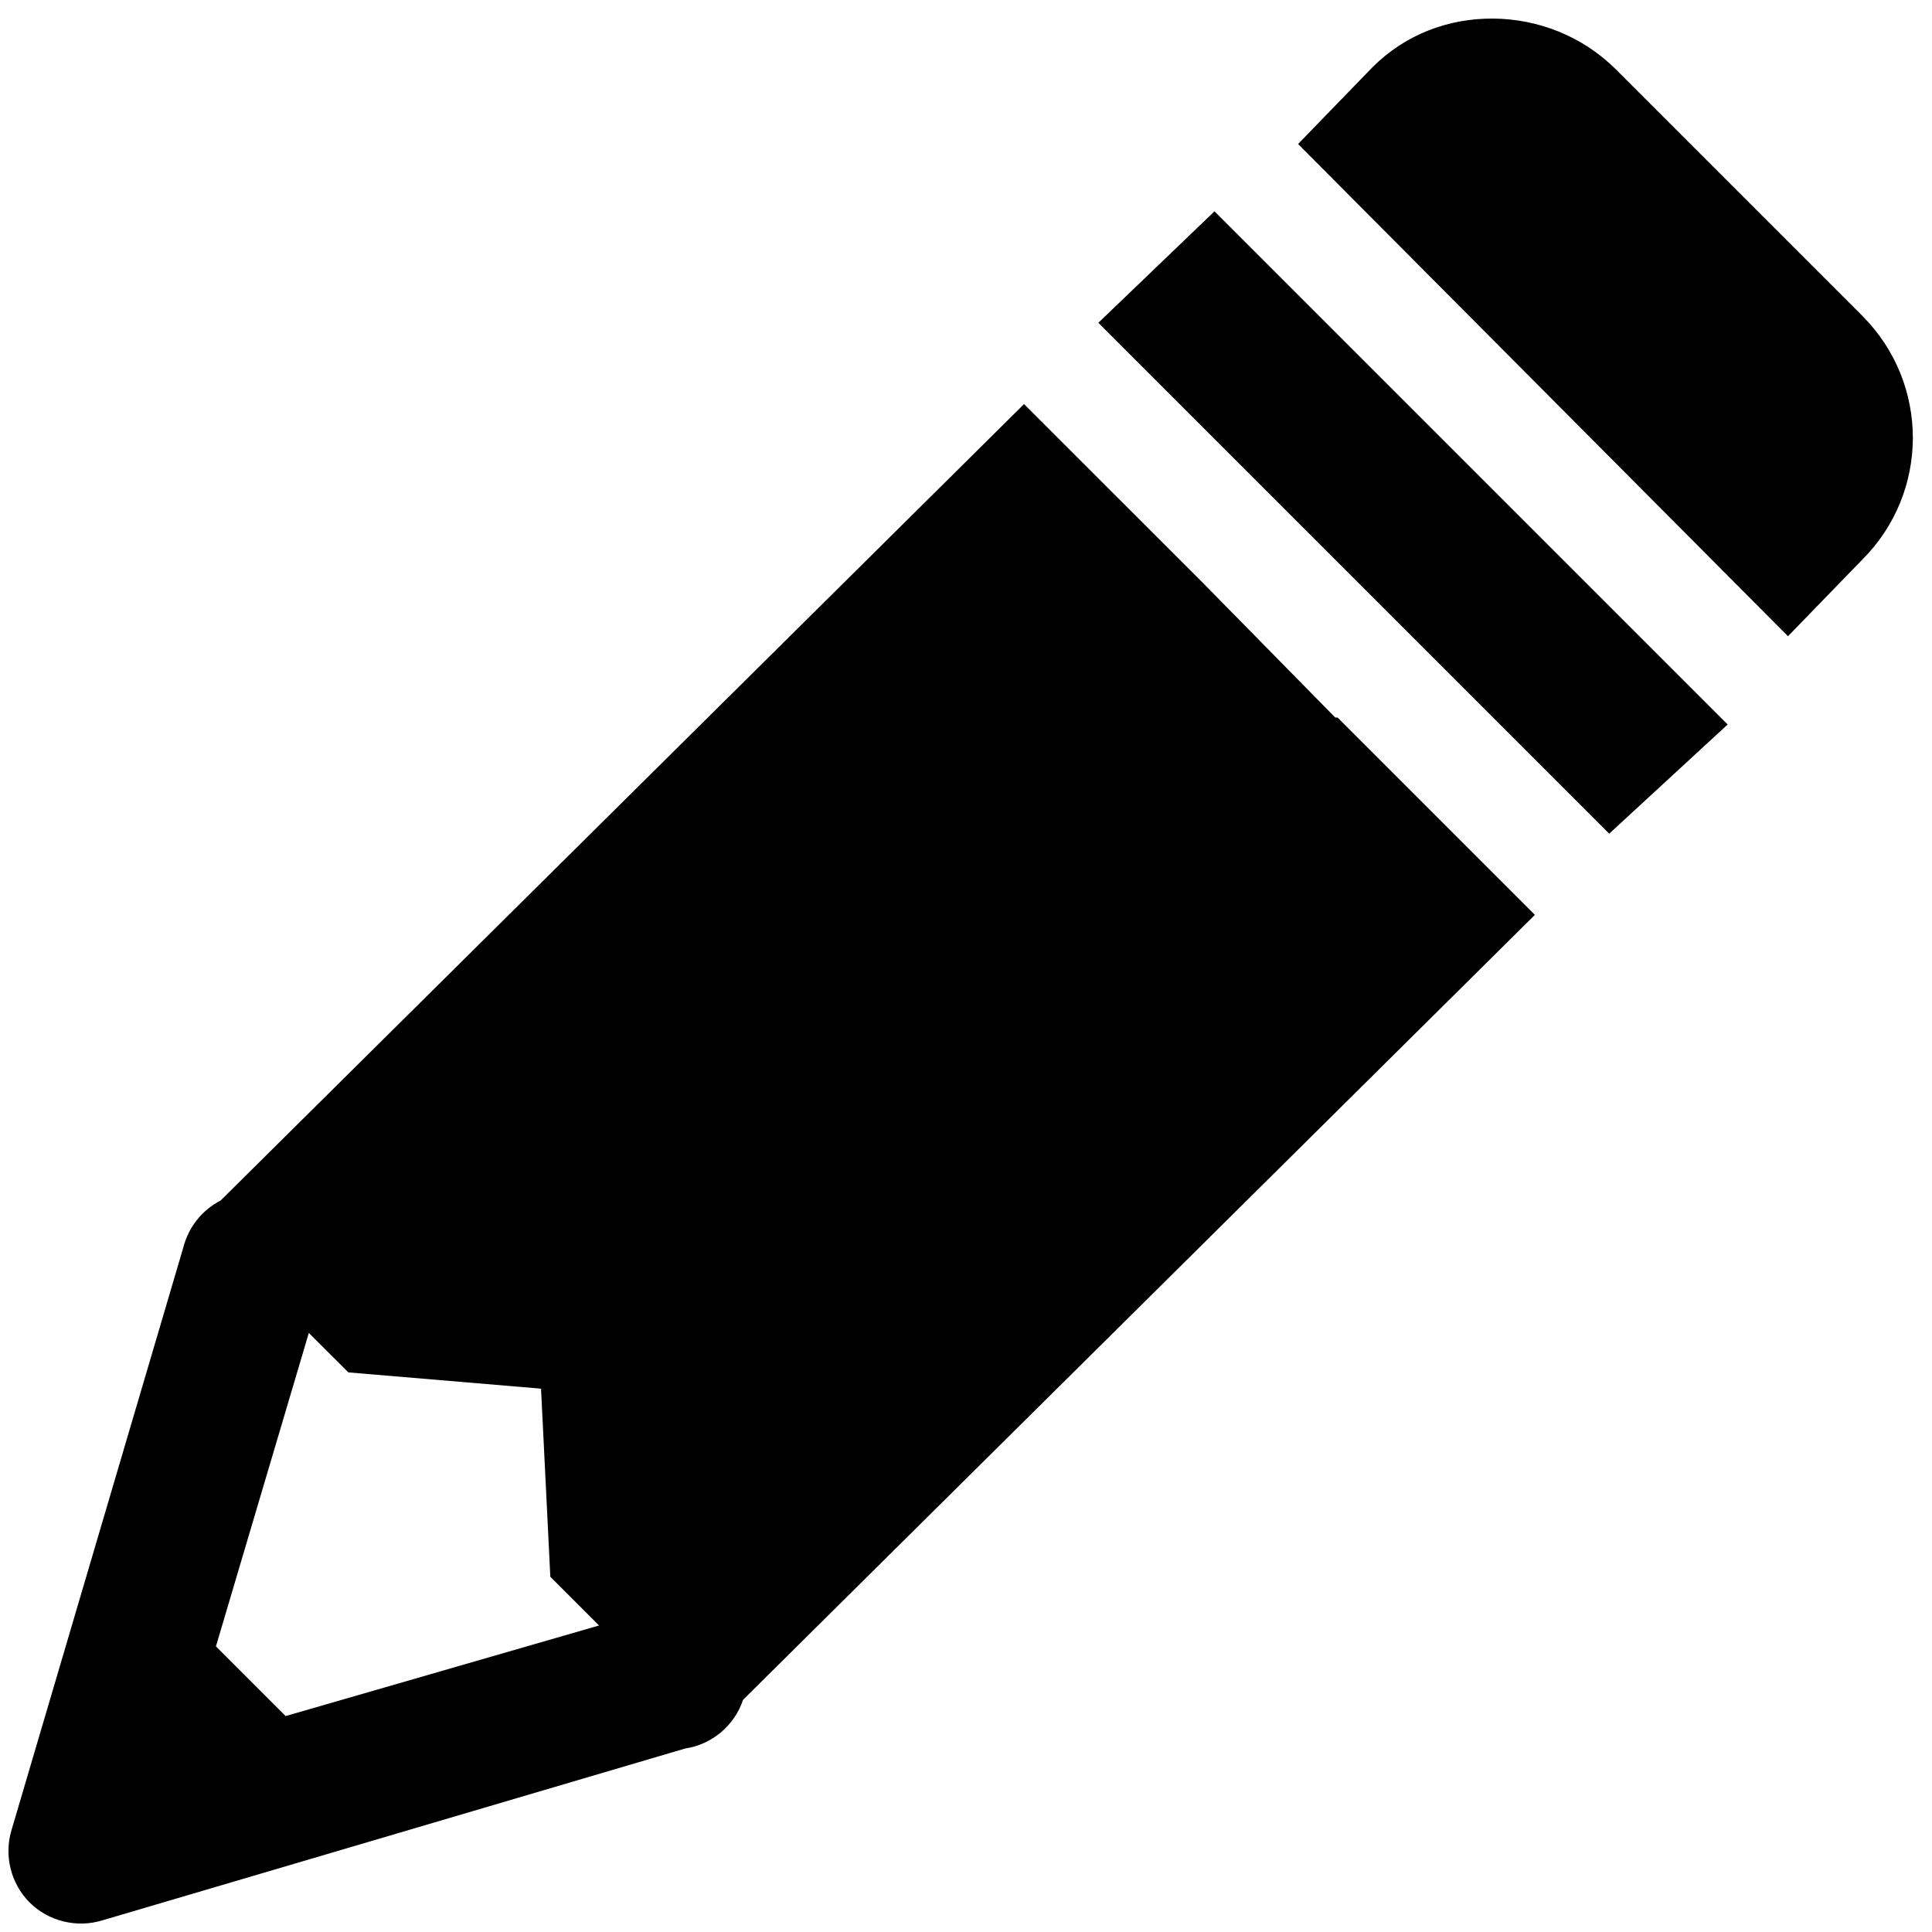
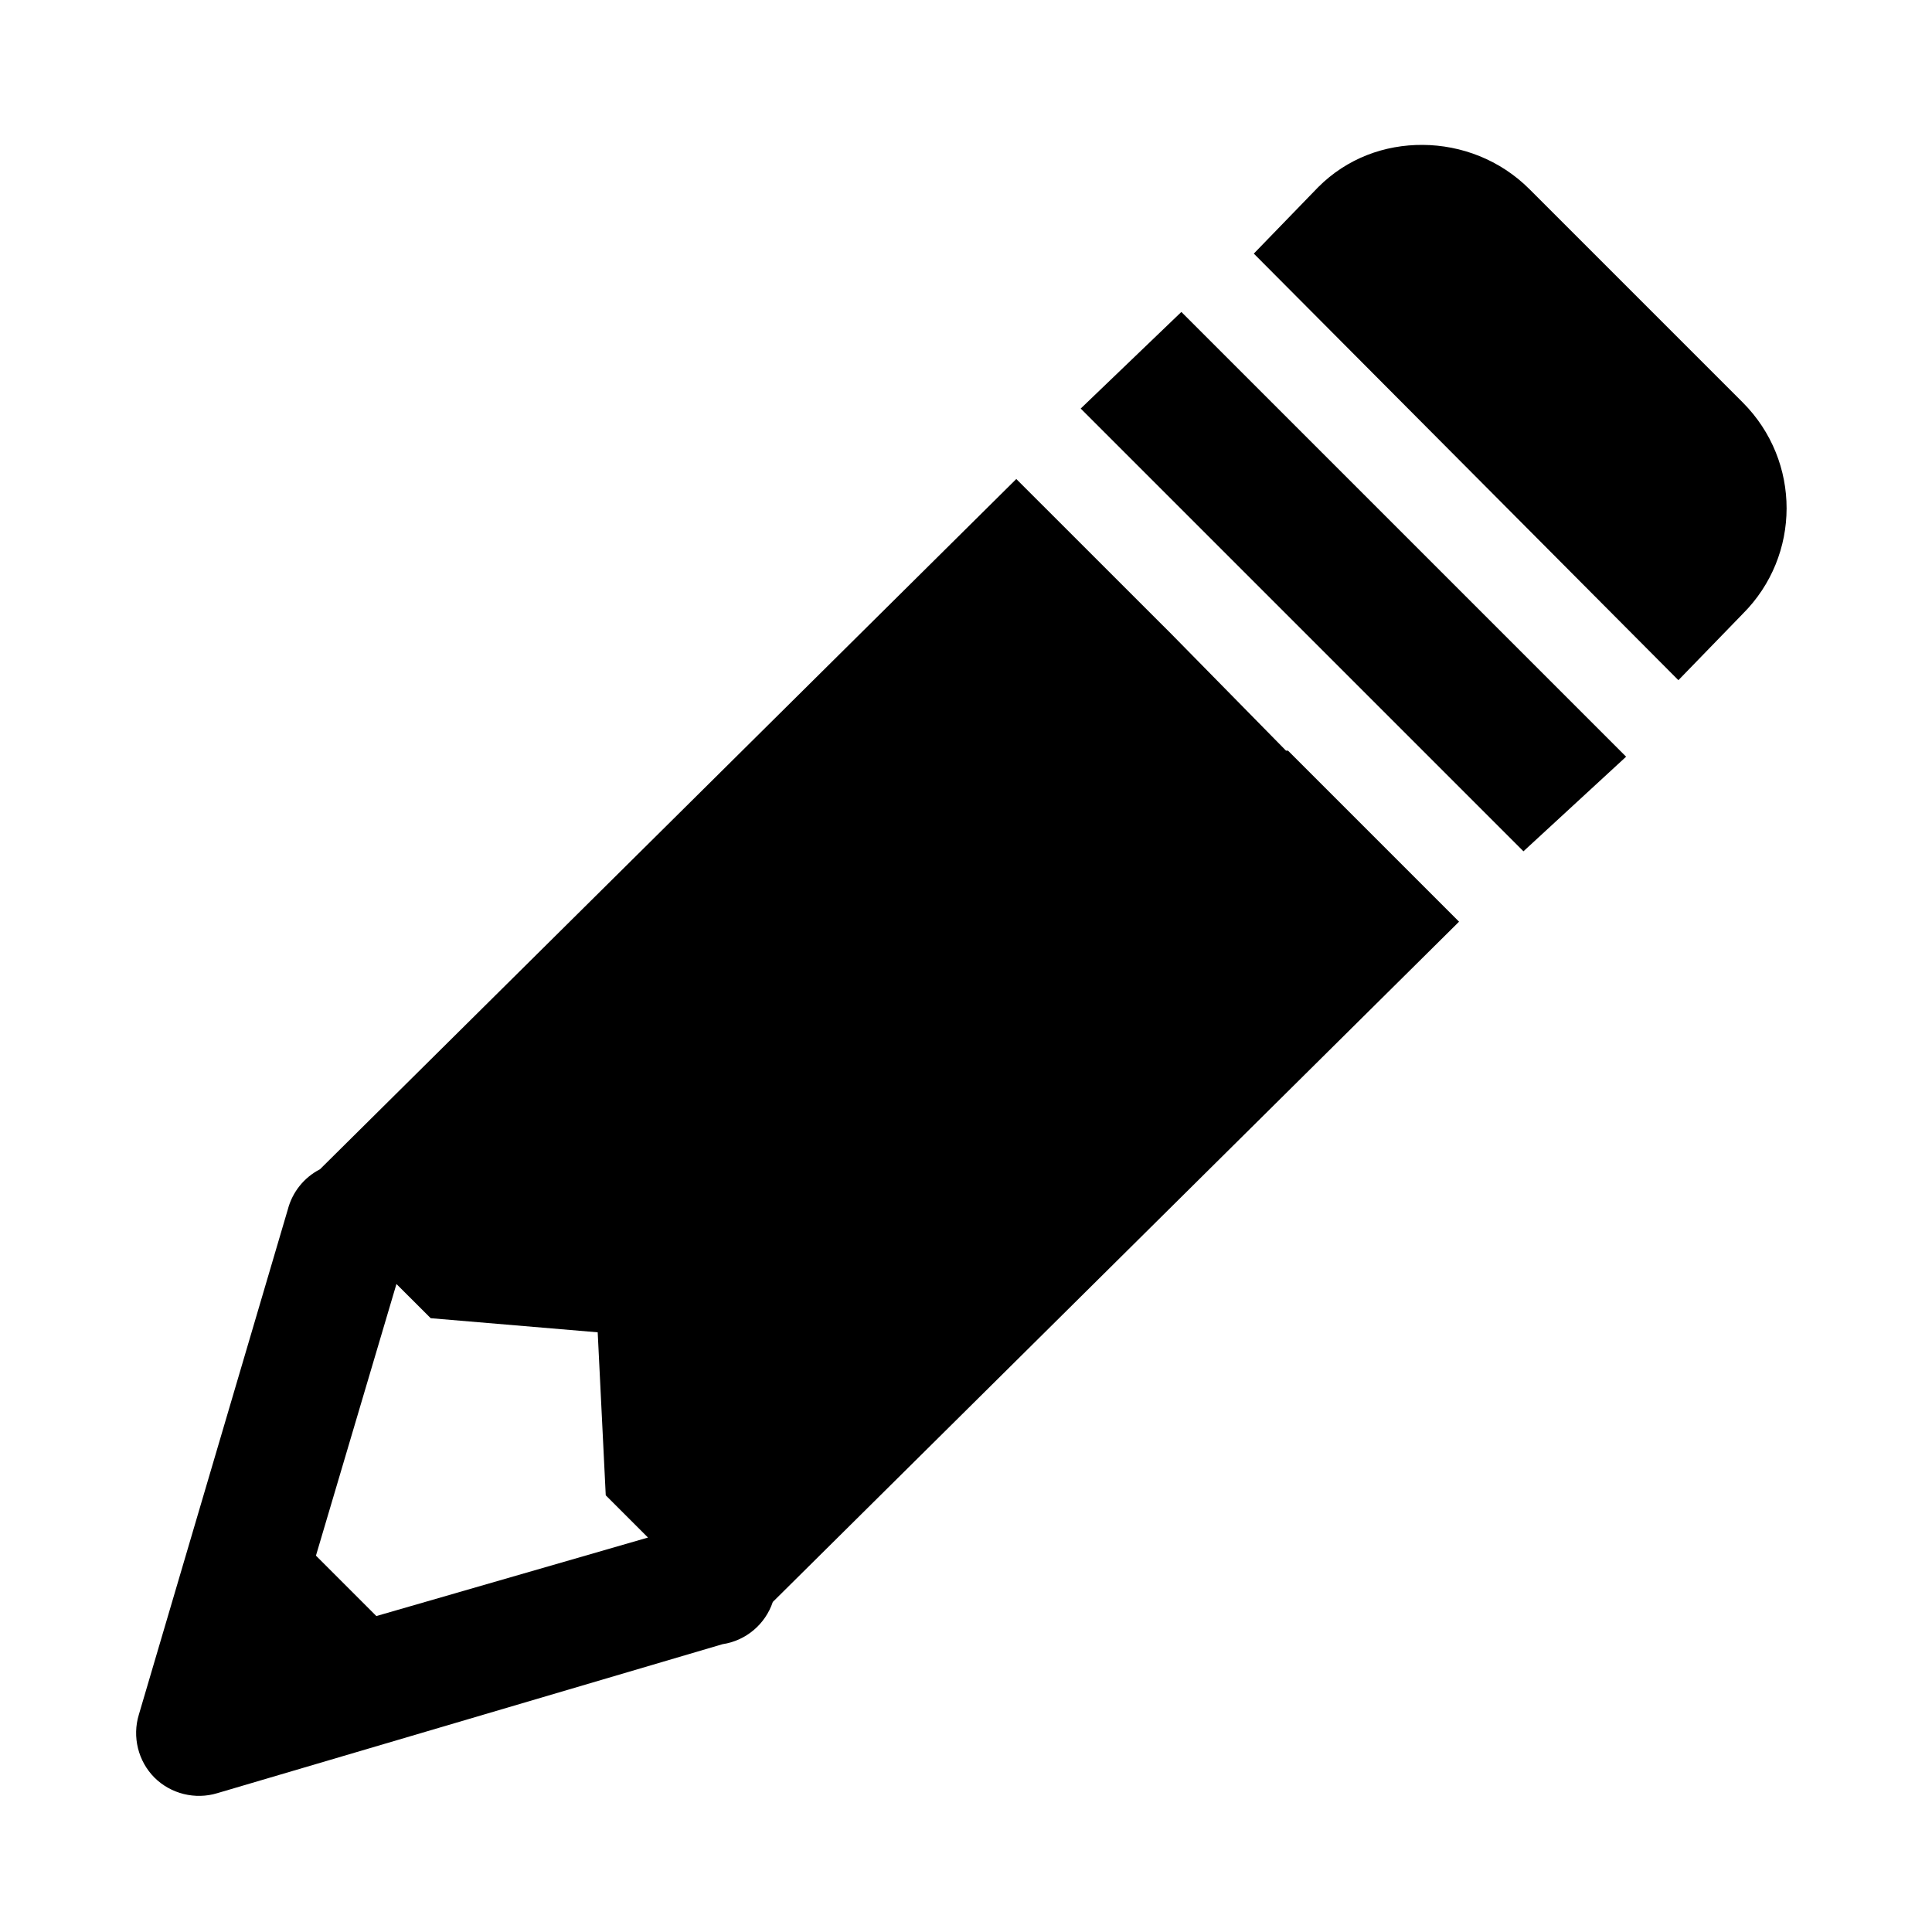
- <svg xmlns="http://www.w3.org/2000/svg" viewBox="0 0 26 26">
+ <svg xmlns="http://www.w3.org/2000/svg" viewBox="-2 -2 30 30">
  <path d="M 20.094 0.25 C 19.5 0.246 18.918 0.457 18.469 0.906 L 17.469 1.938 L 24.062 8.562 L 25.062 7.531 C 25.965 6.629 25.973 5.164 25.062 4.25 L 21.75 0.938 C 21.293 0.48 20.688 0.254 20.094 0.25 Z M 16.344 2.844 L 14.781 4.344 L 21.656 11.219 L 23.25 9.75 Z M 13.781 5.438 L 2.969 16.156 C 2.719 16.285 2.539 16.512 2.469 16.781 L 0.156 24.625 C 0.051 24.969 0.145 25.348 0.398 25.602 C 0.652 25.855 1.031 25.949 1.375 25.844 L 9.219 23.531 C 9.582 23.477 9.883 23.223 10 22.875 L 20.656 12.312 L 18 9.656 L 17.969 9.656 L 16.188 7.844 Z M 4.156 17.938 L 4.688 18.469 L 7.281 18.688 L 7.406 21.219 L 8.062 21.875 L 3.844 23.094 L 2.906 22.156 Z " />
</svg>
